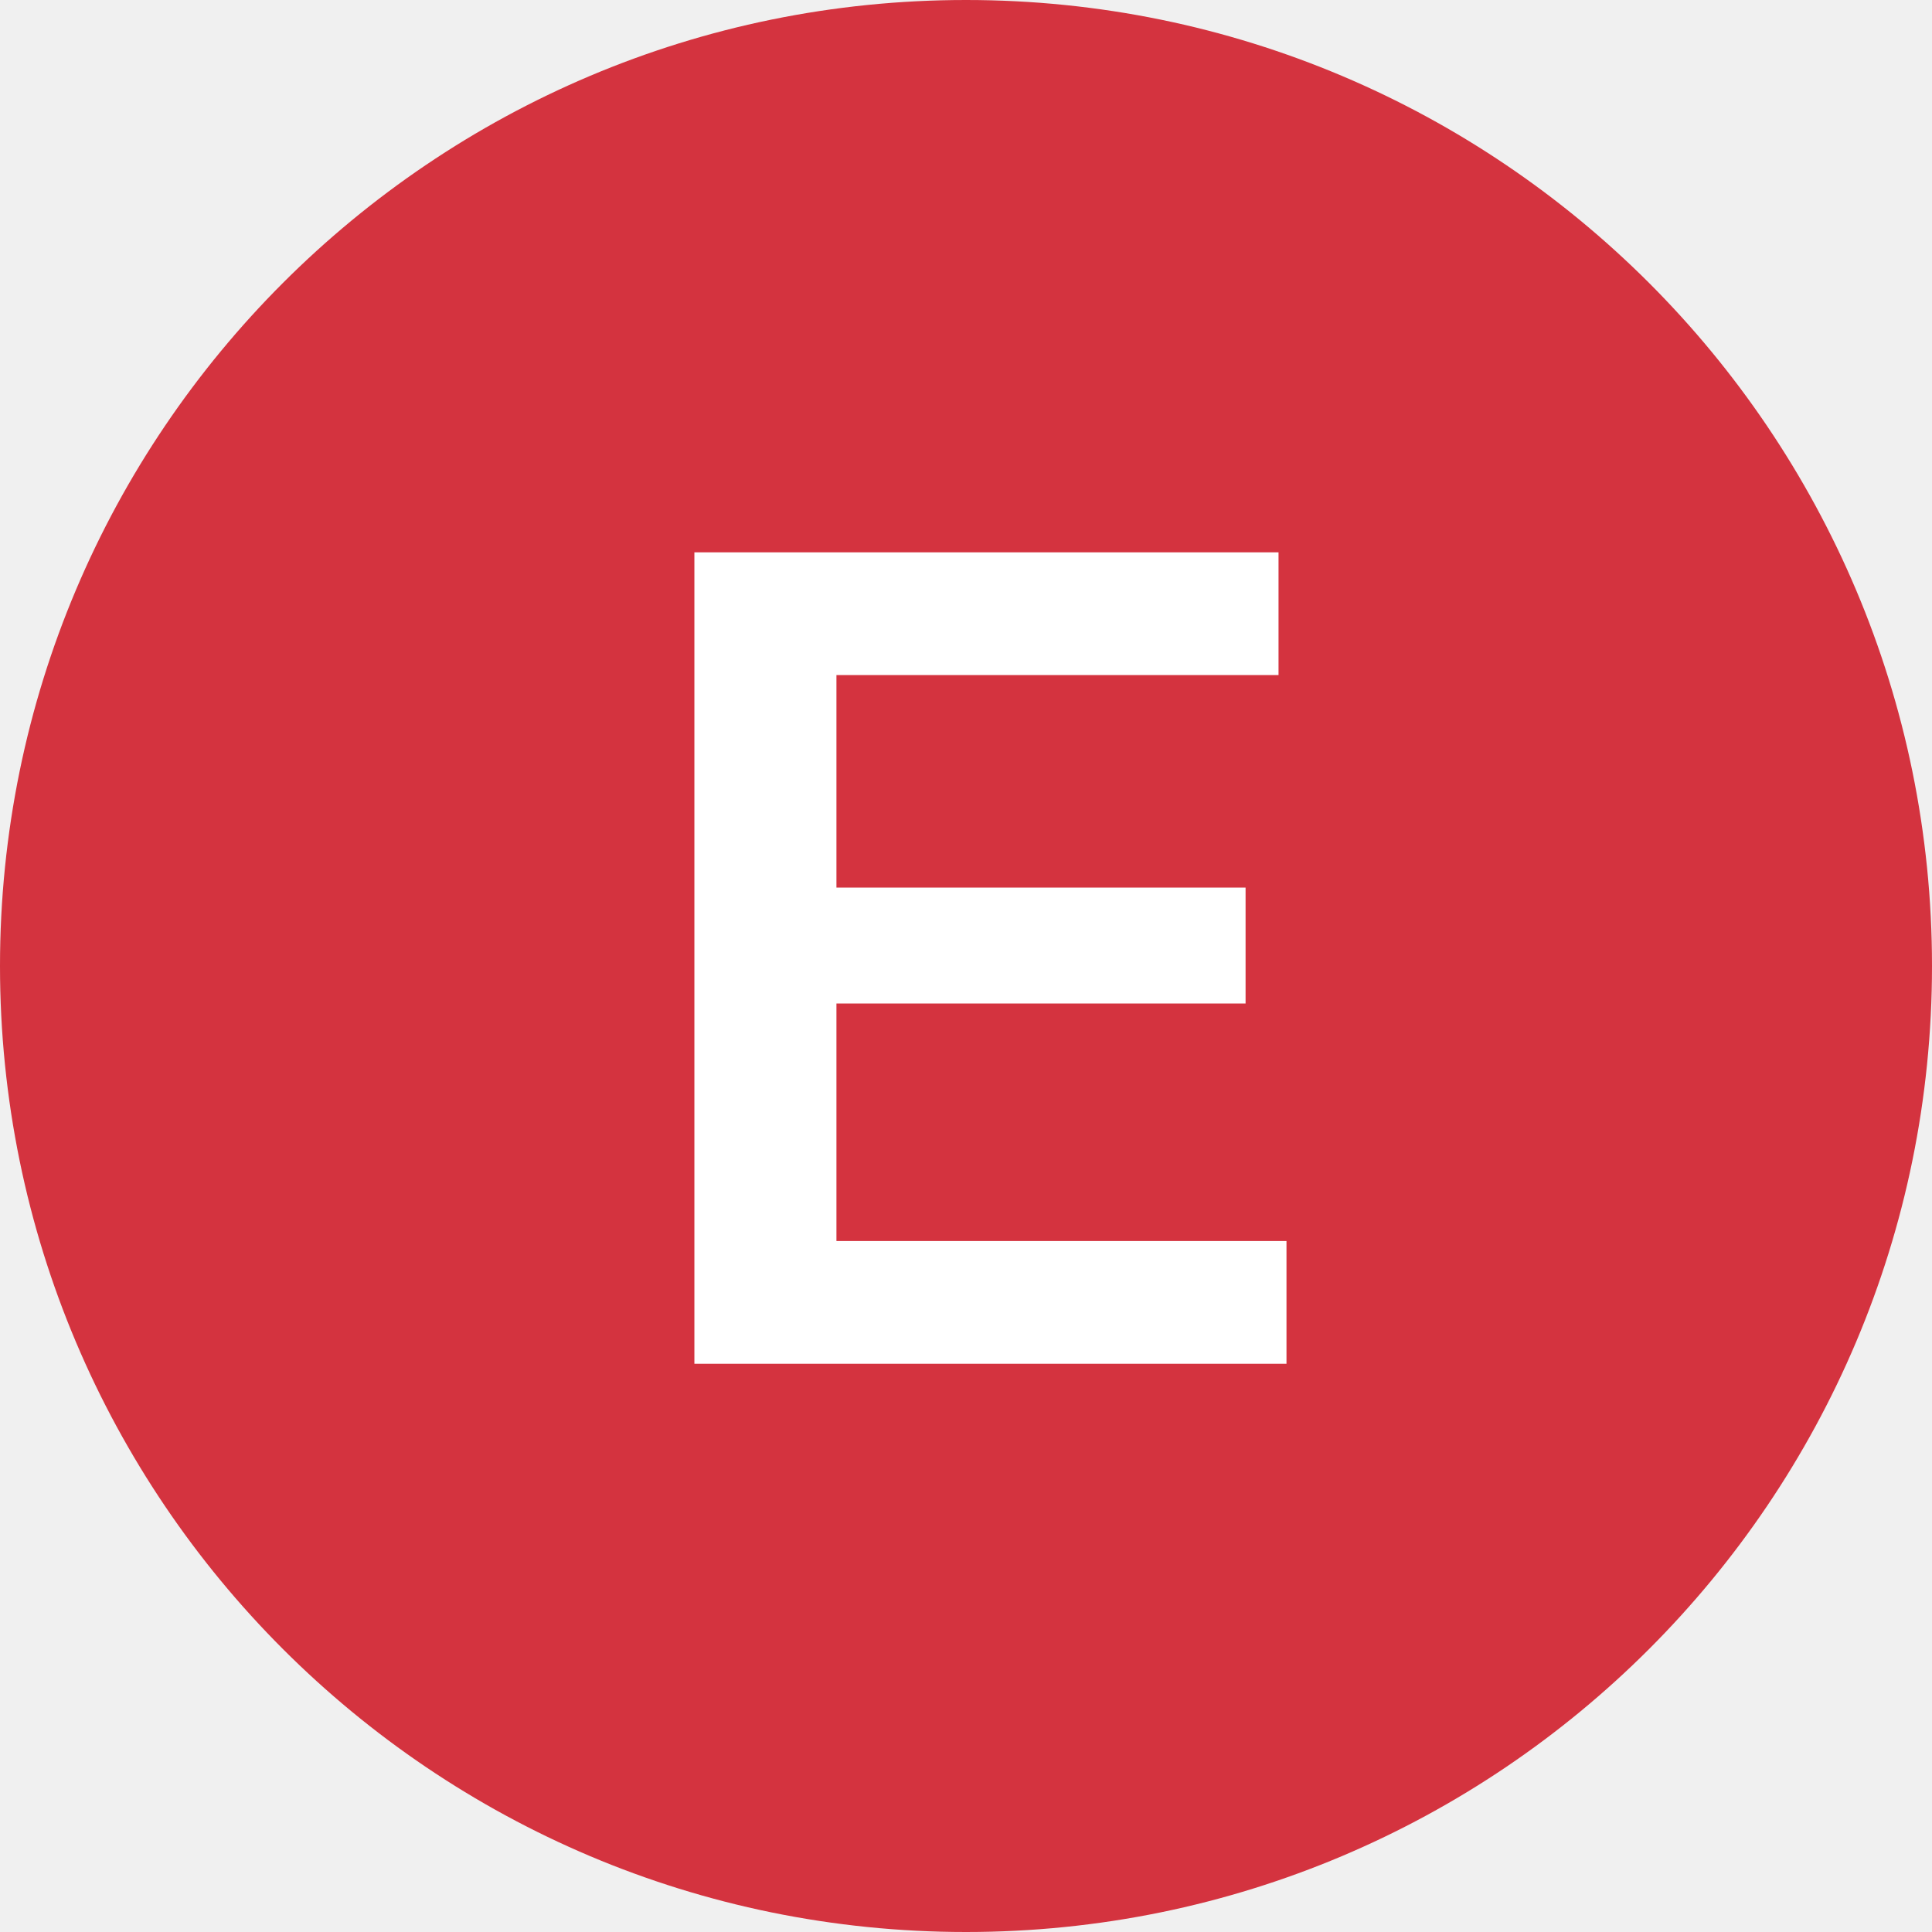
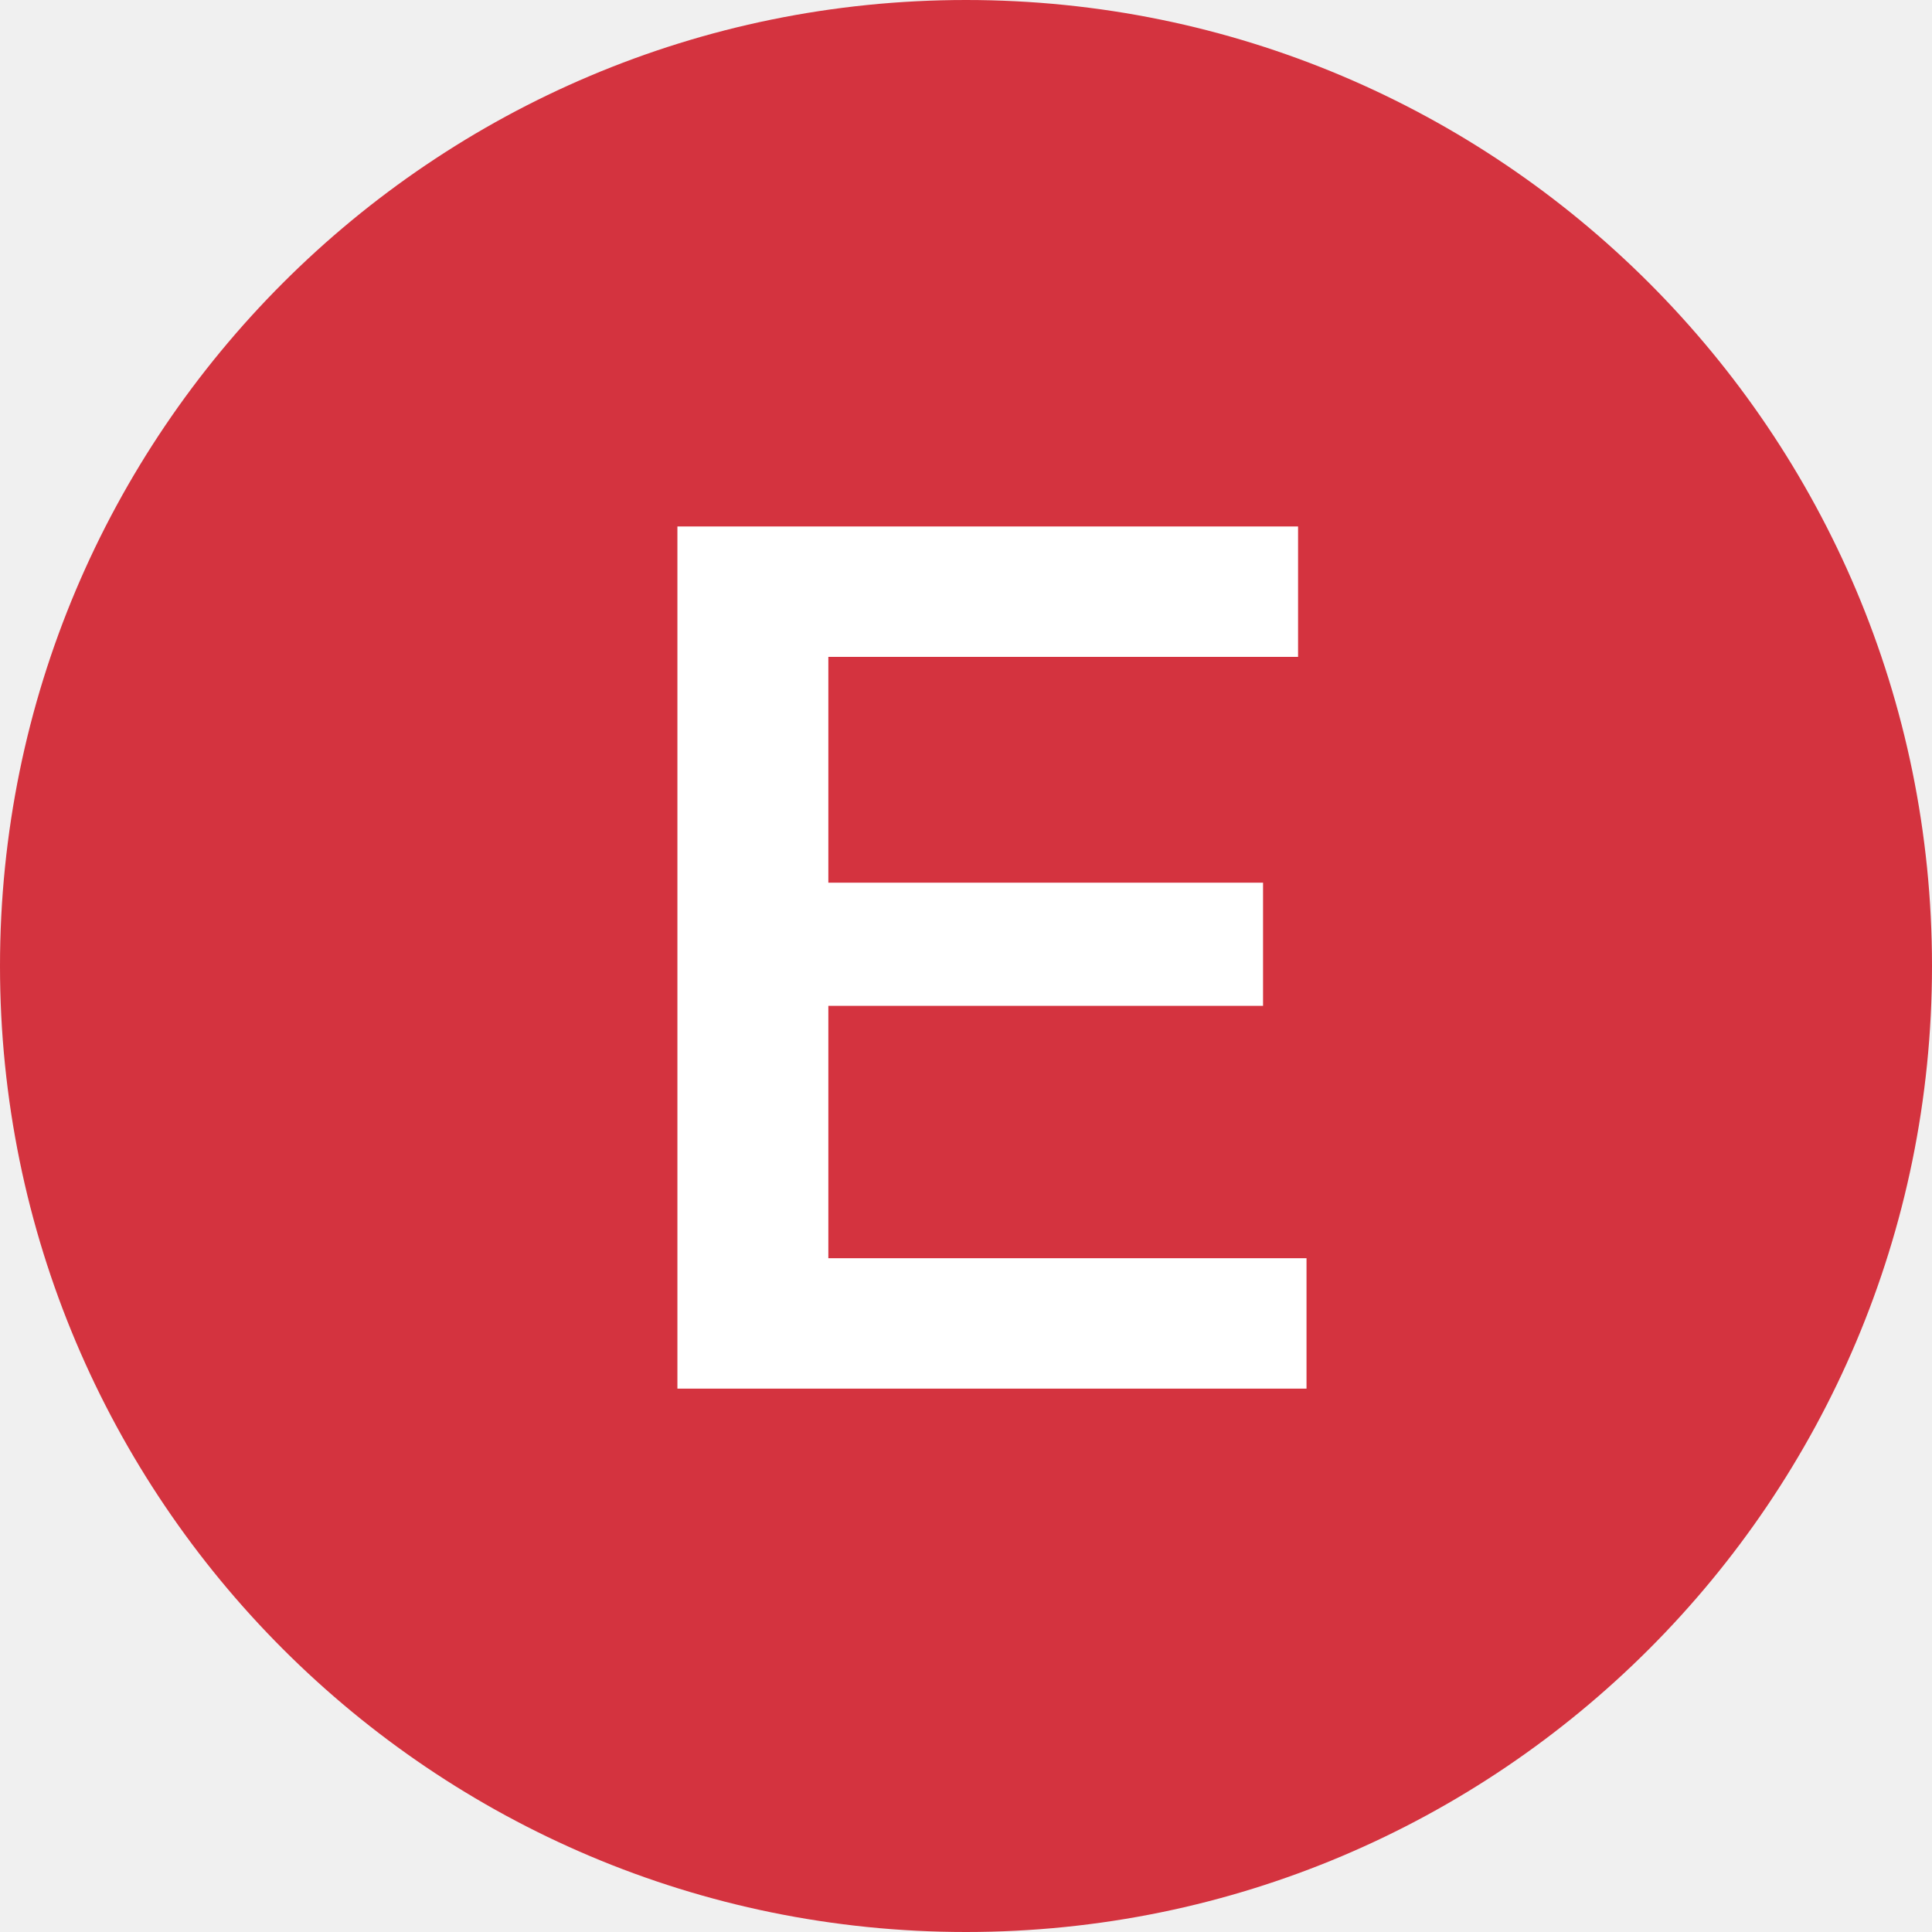
- <svg xmlns="http://www.w3.org/2000/svg" width="17" height="17">
+ <svg xmlns="http://www.w3.org/2000/svg" width="16" height="16">
  <g fill="none" fill-rule="evenodd">
-     <circle cx="8.5" cy="8.5" r="8.5" fill="#D4333F" />
-     <path fill="#FFF" fill-rule="nonzero" d="M6.11 4.86h5.14v1.08H7.36v1.87h3.6v1.02h-3.6v2.09h3.96V12H6.11z" />
+     <circle cx="8" cy="8" r="8" fill="#D4333F" />
+     <path fill="#FFF" fill-rule="nonzero" d="M5.61 4.36h5.14v1.08H6.86v1.87h3.6v1.02h-3.6v2.09h3.96v1.08H5.61z" />
  </g>
</svg>
